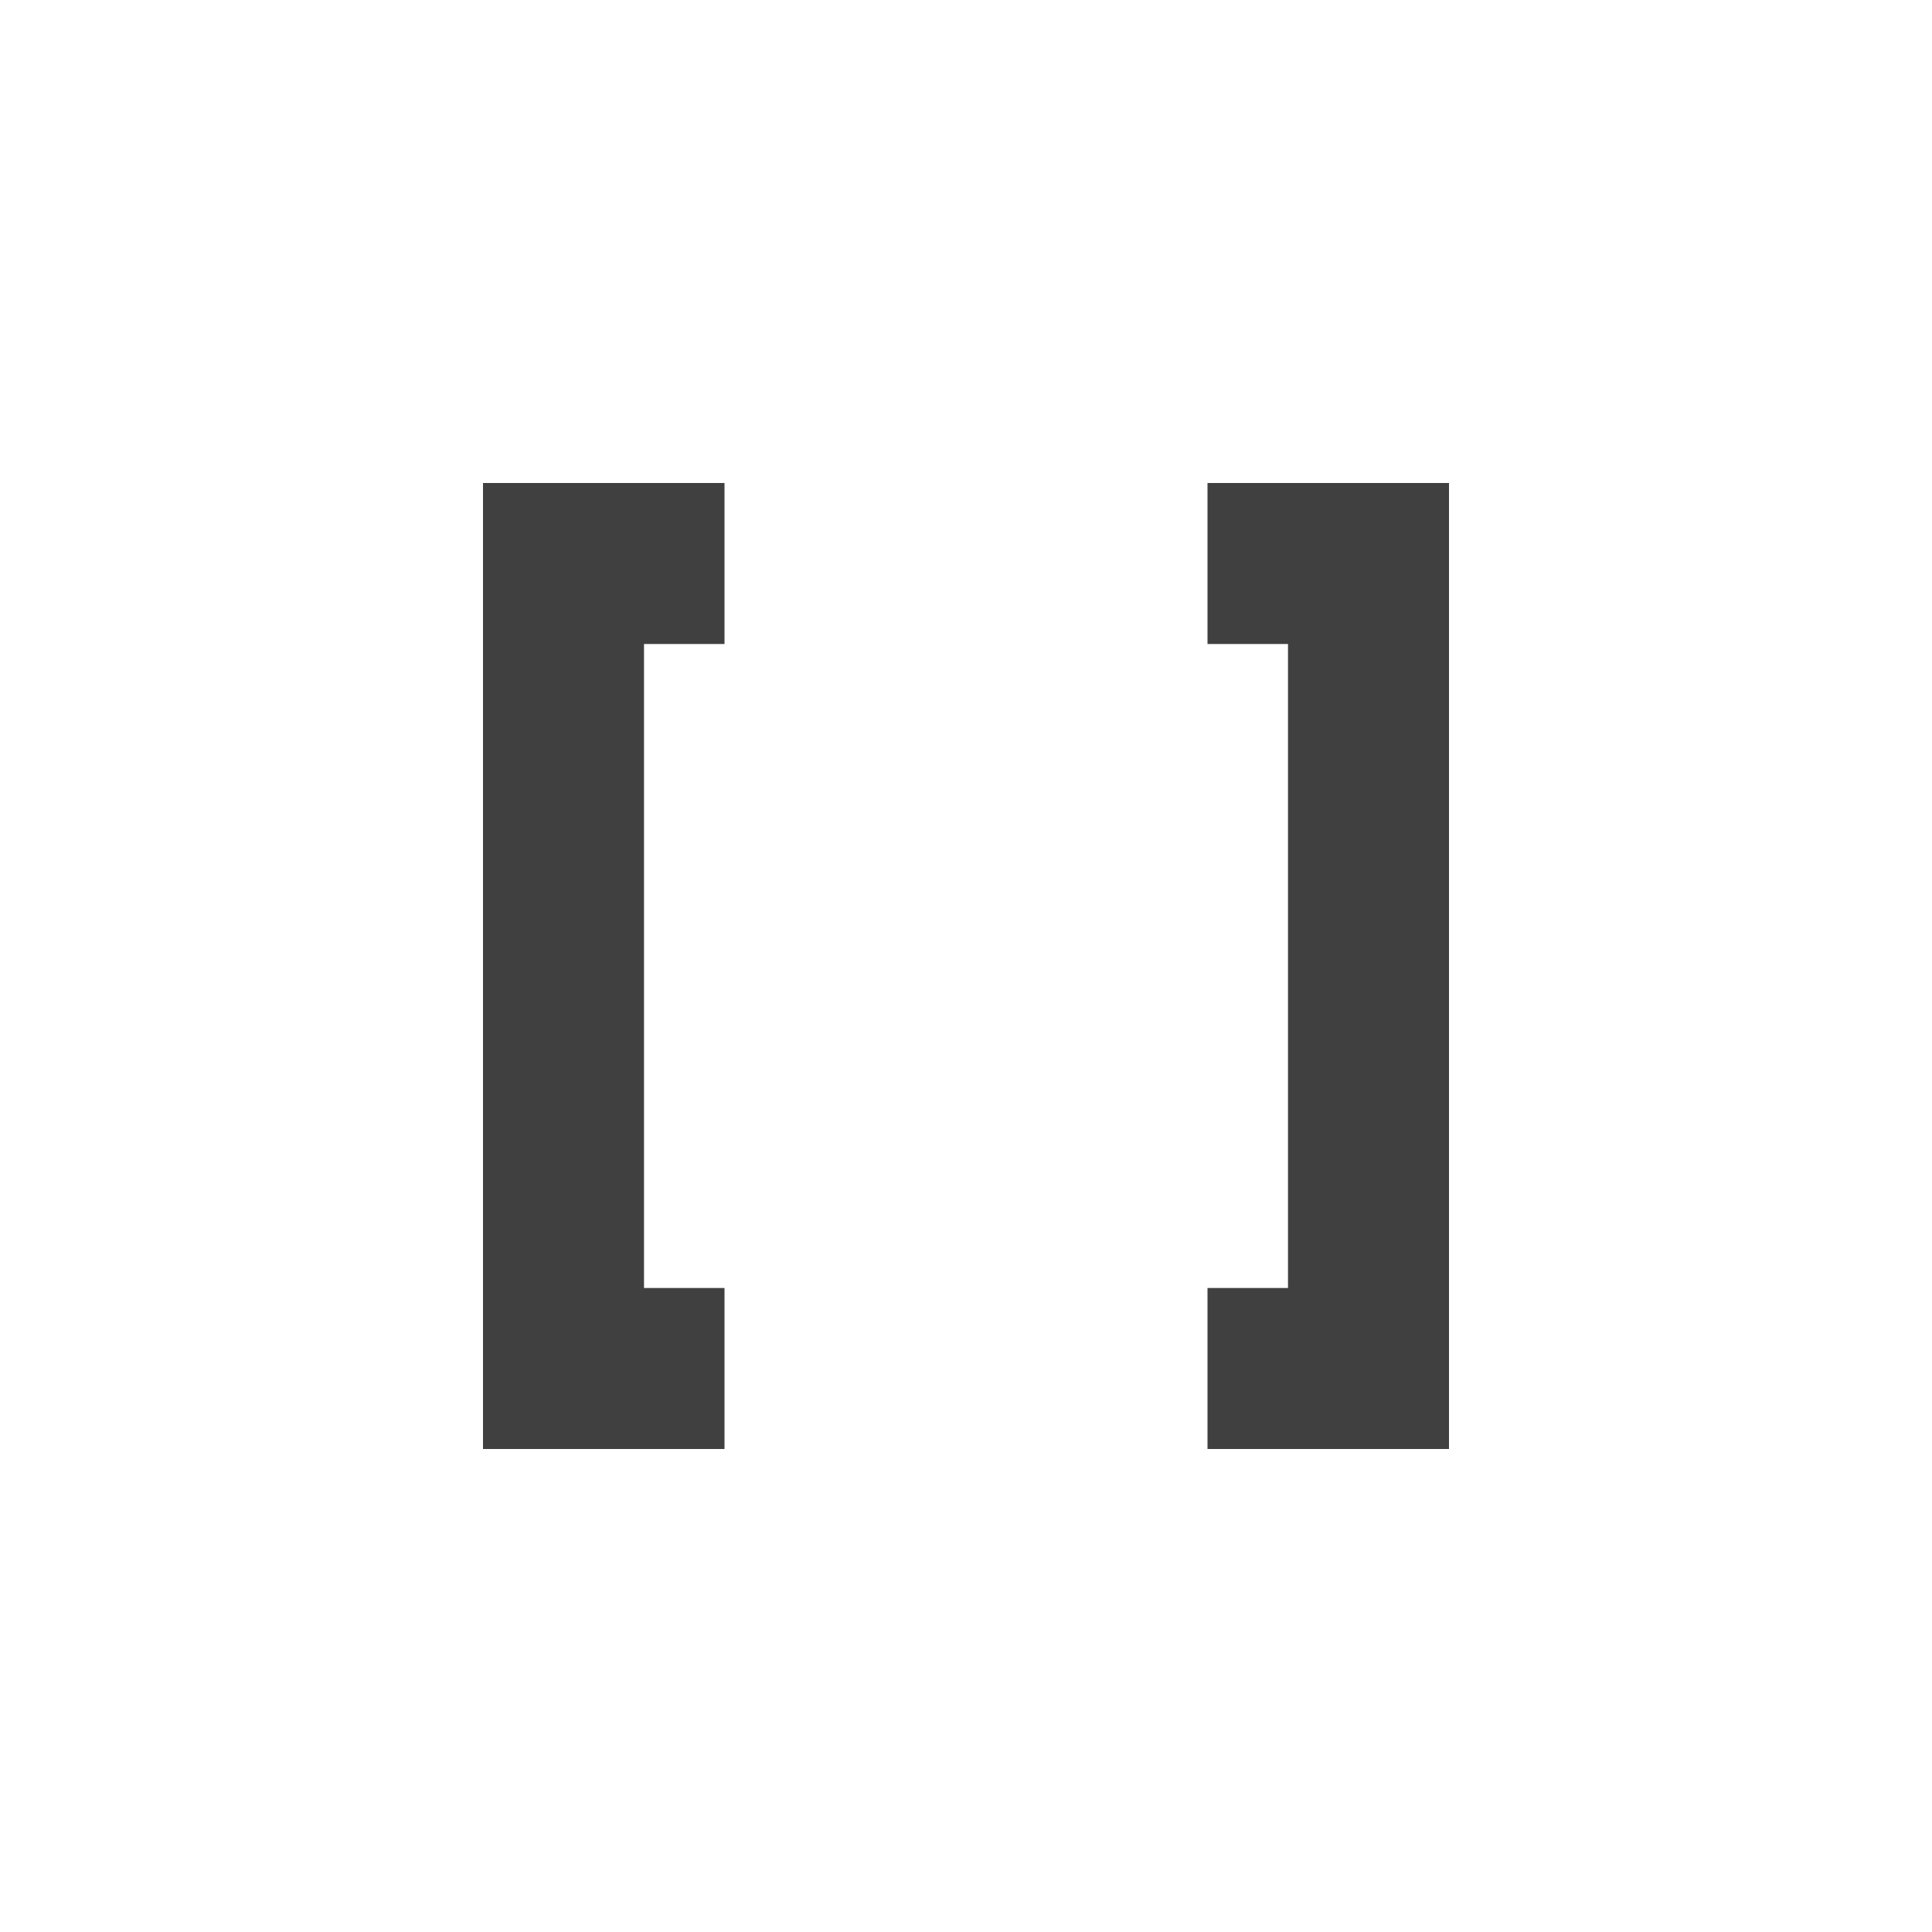
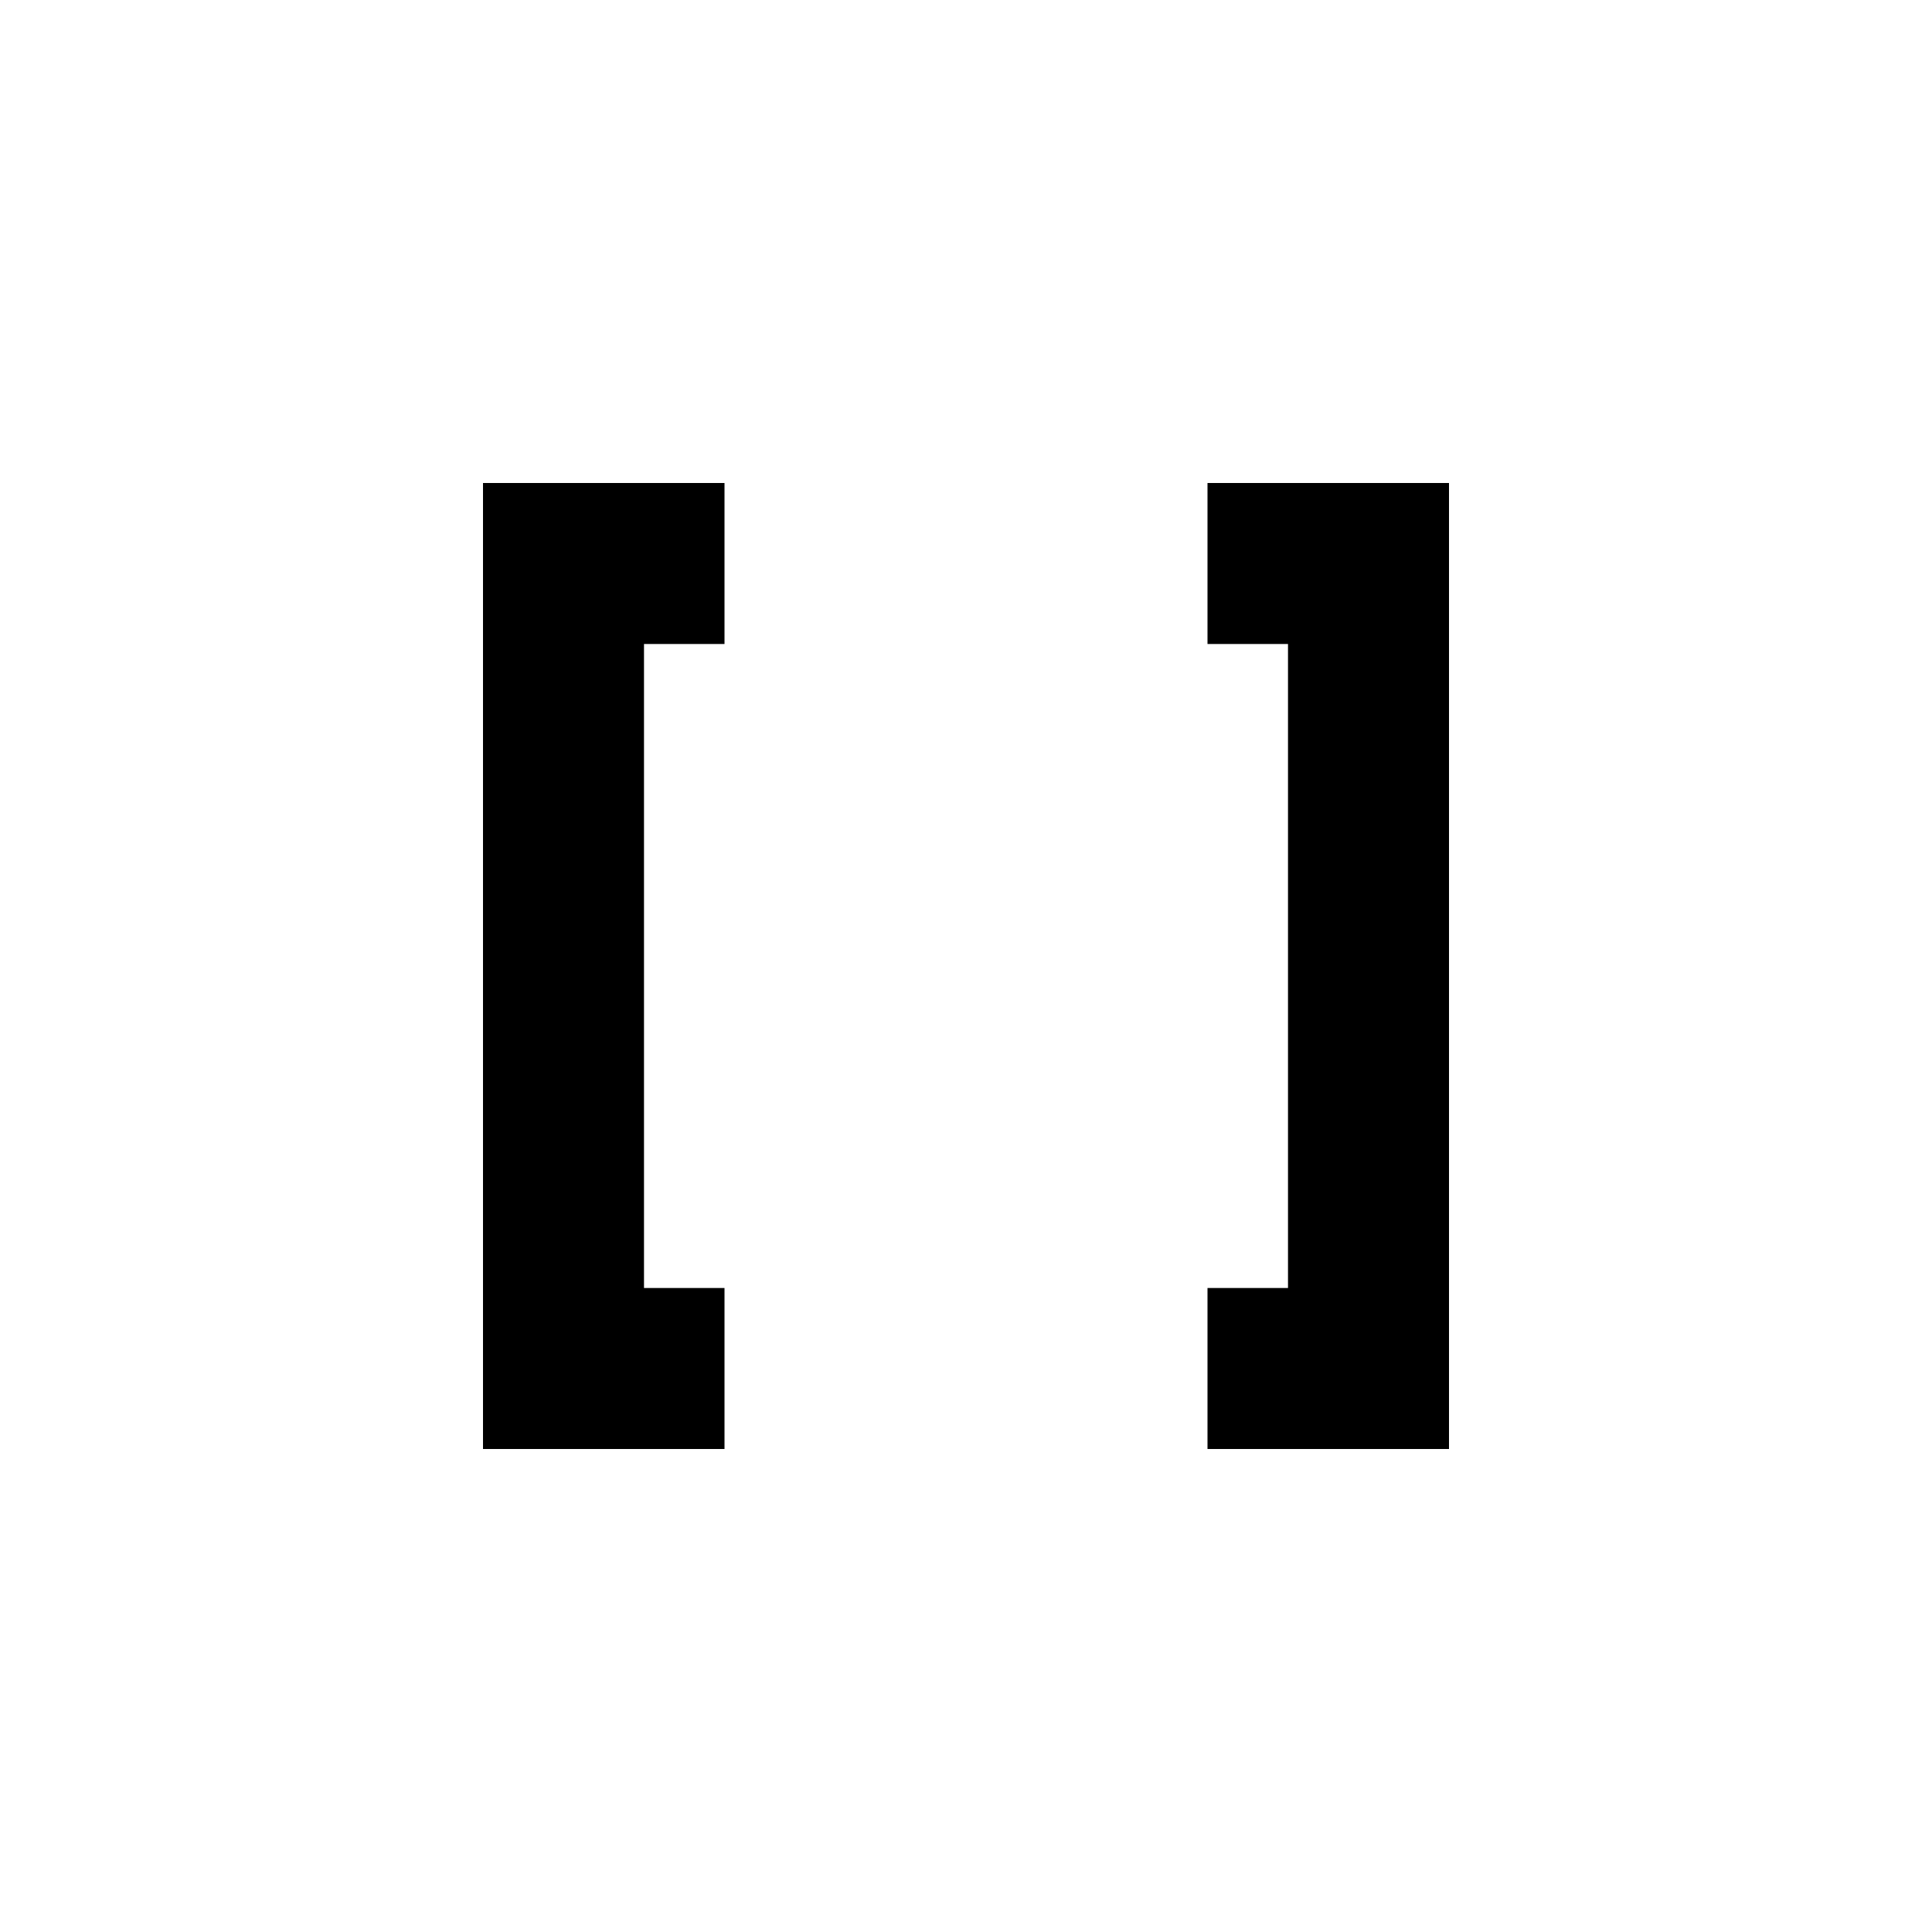
<svg xmlns="http://www.w3.org/2000/svg" width="24" height="24" viewBox="0 0 24 24">
-   <g id="source" opacity=".75">
+   <g id="source">
    <path id="opening-bracket" d="M6 18h3v-2h-1v-8h1v-2h-3v12z" />
    <path id="closing-bracket" d="M18 18h-3v-2h1v-8h-1v-2h3v12z" />
  </g>
</svg>
